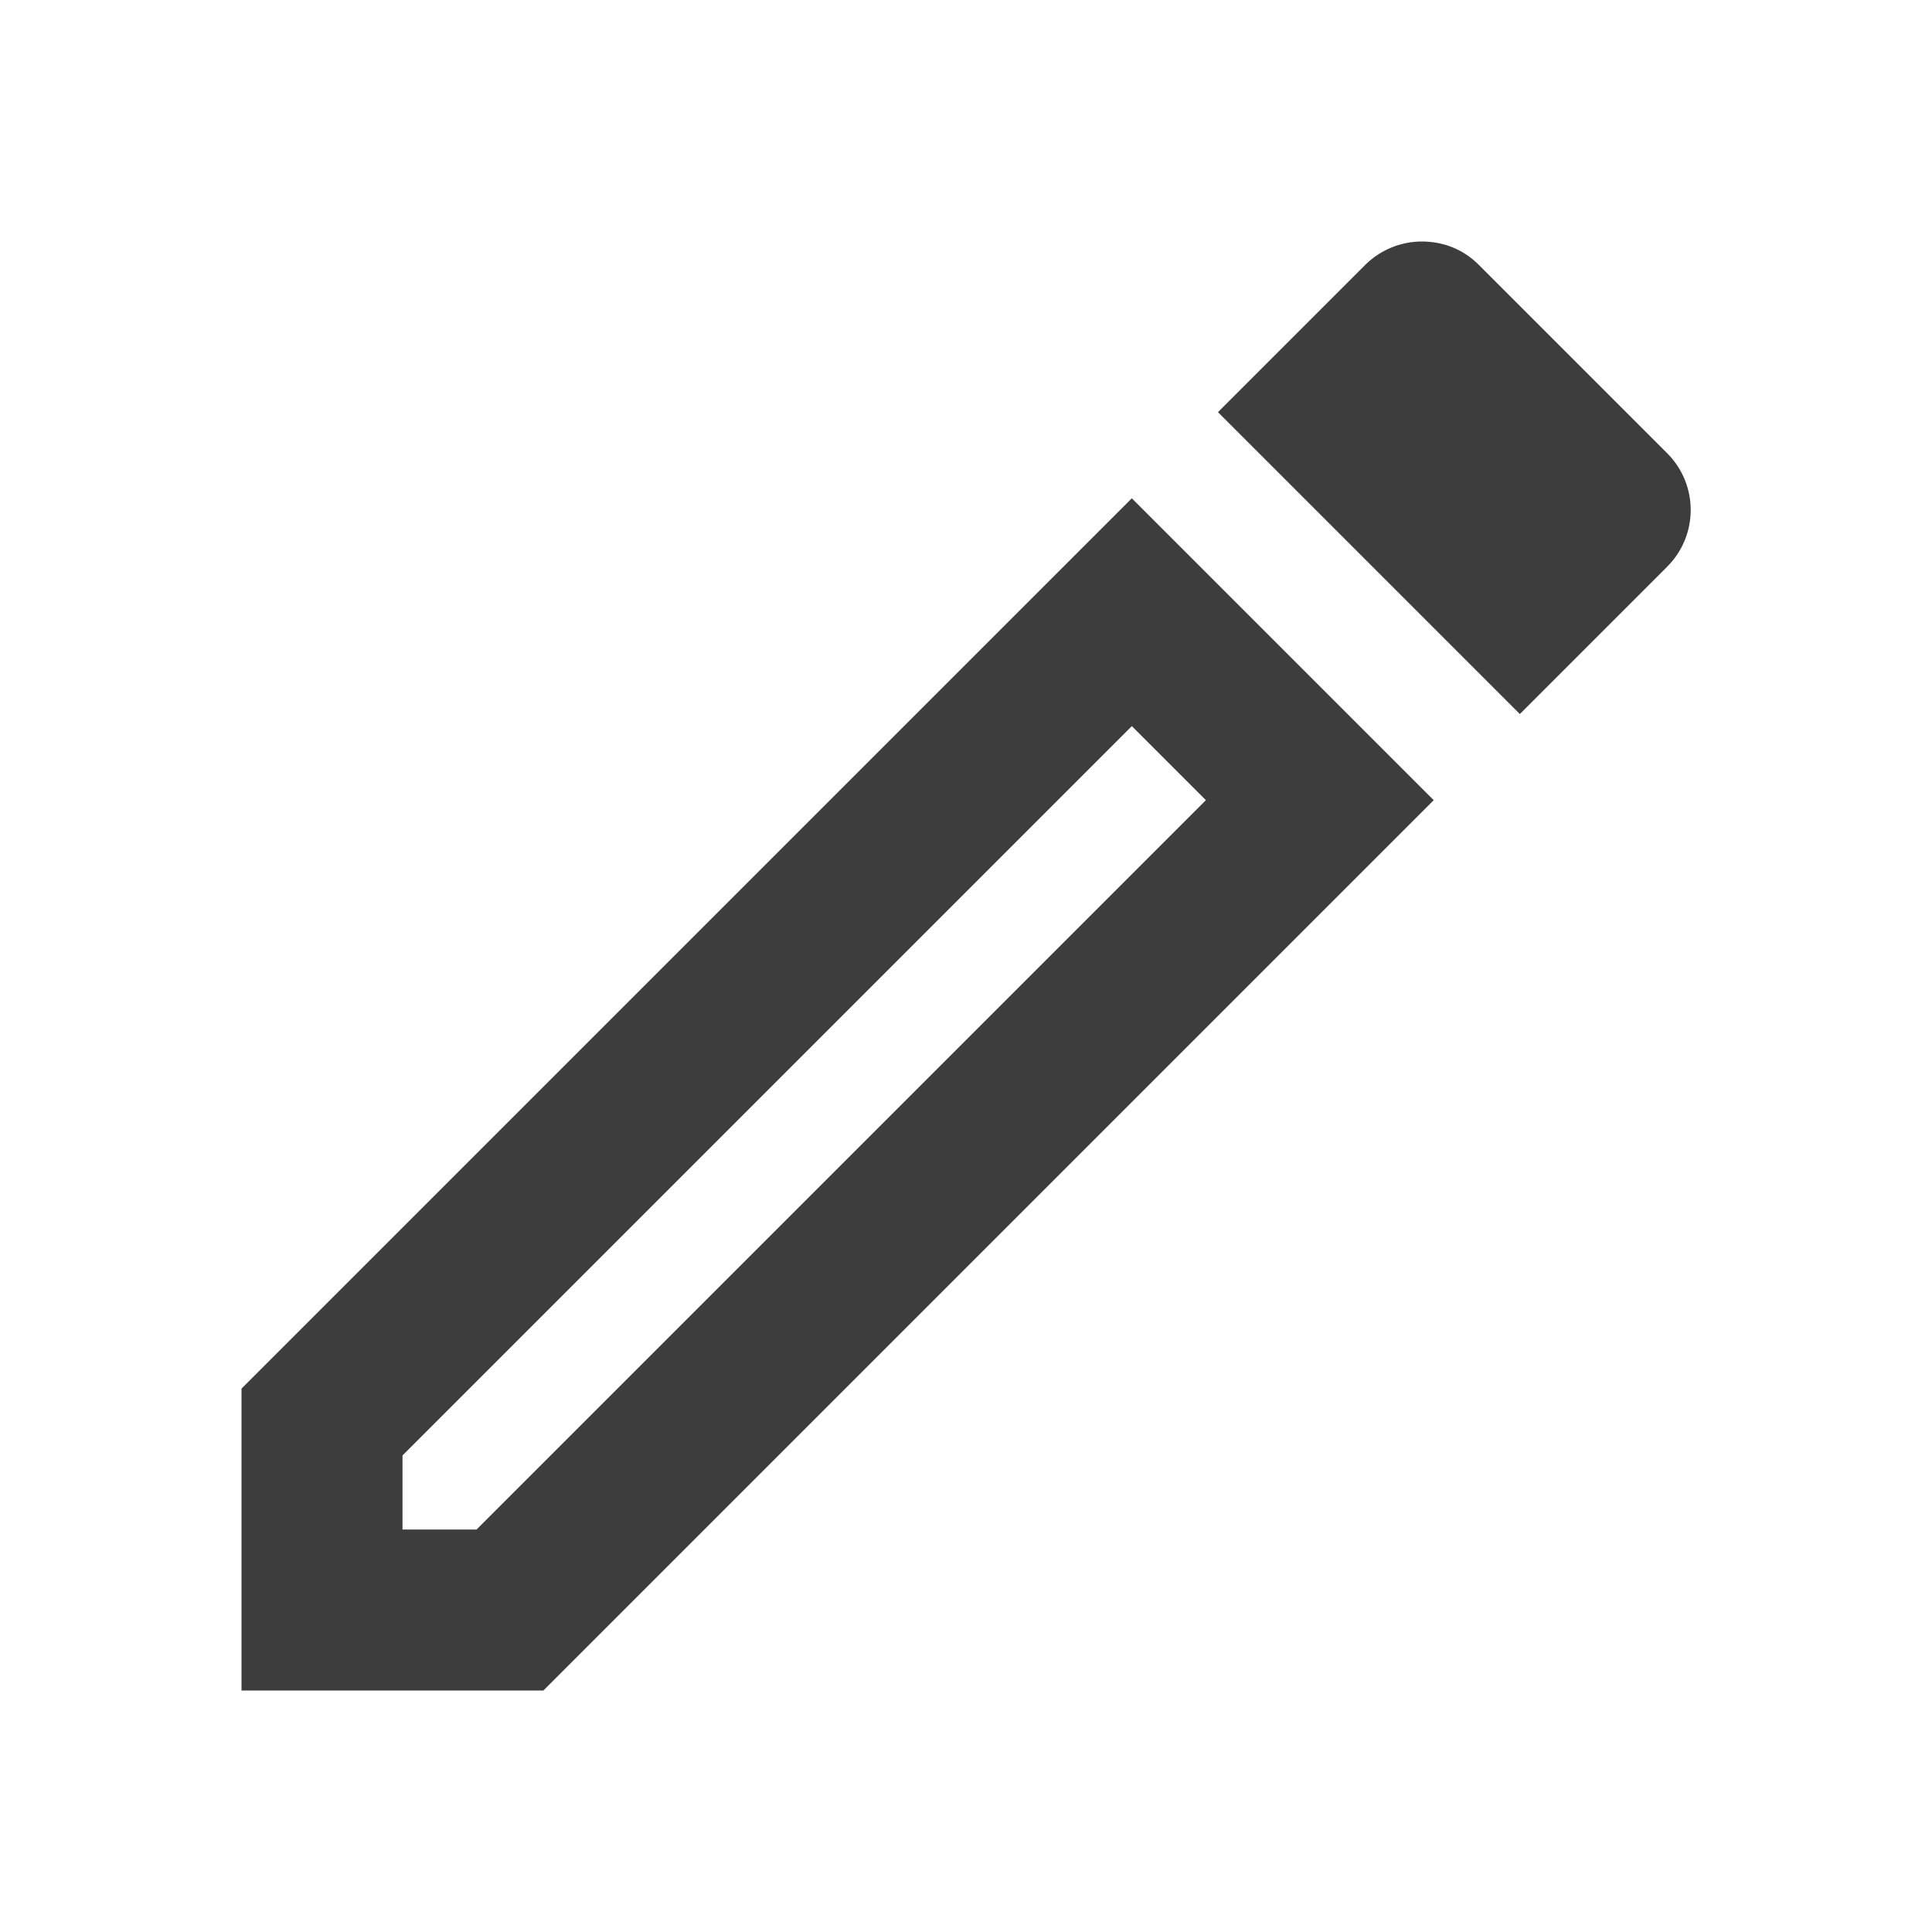
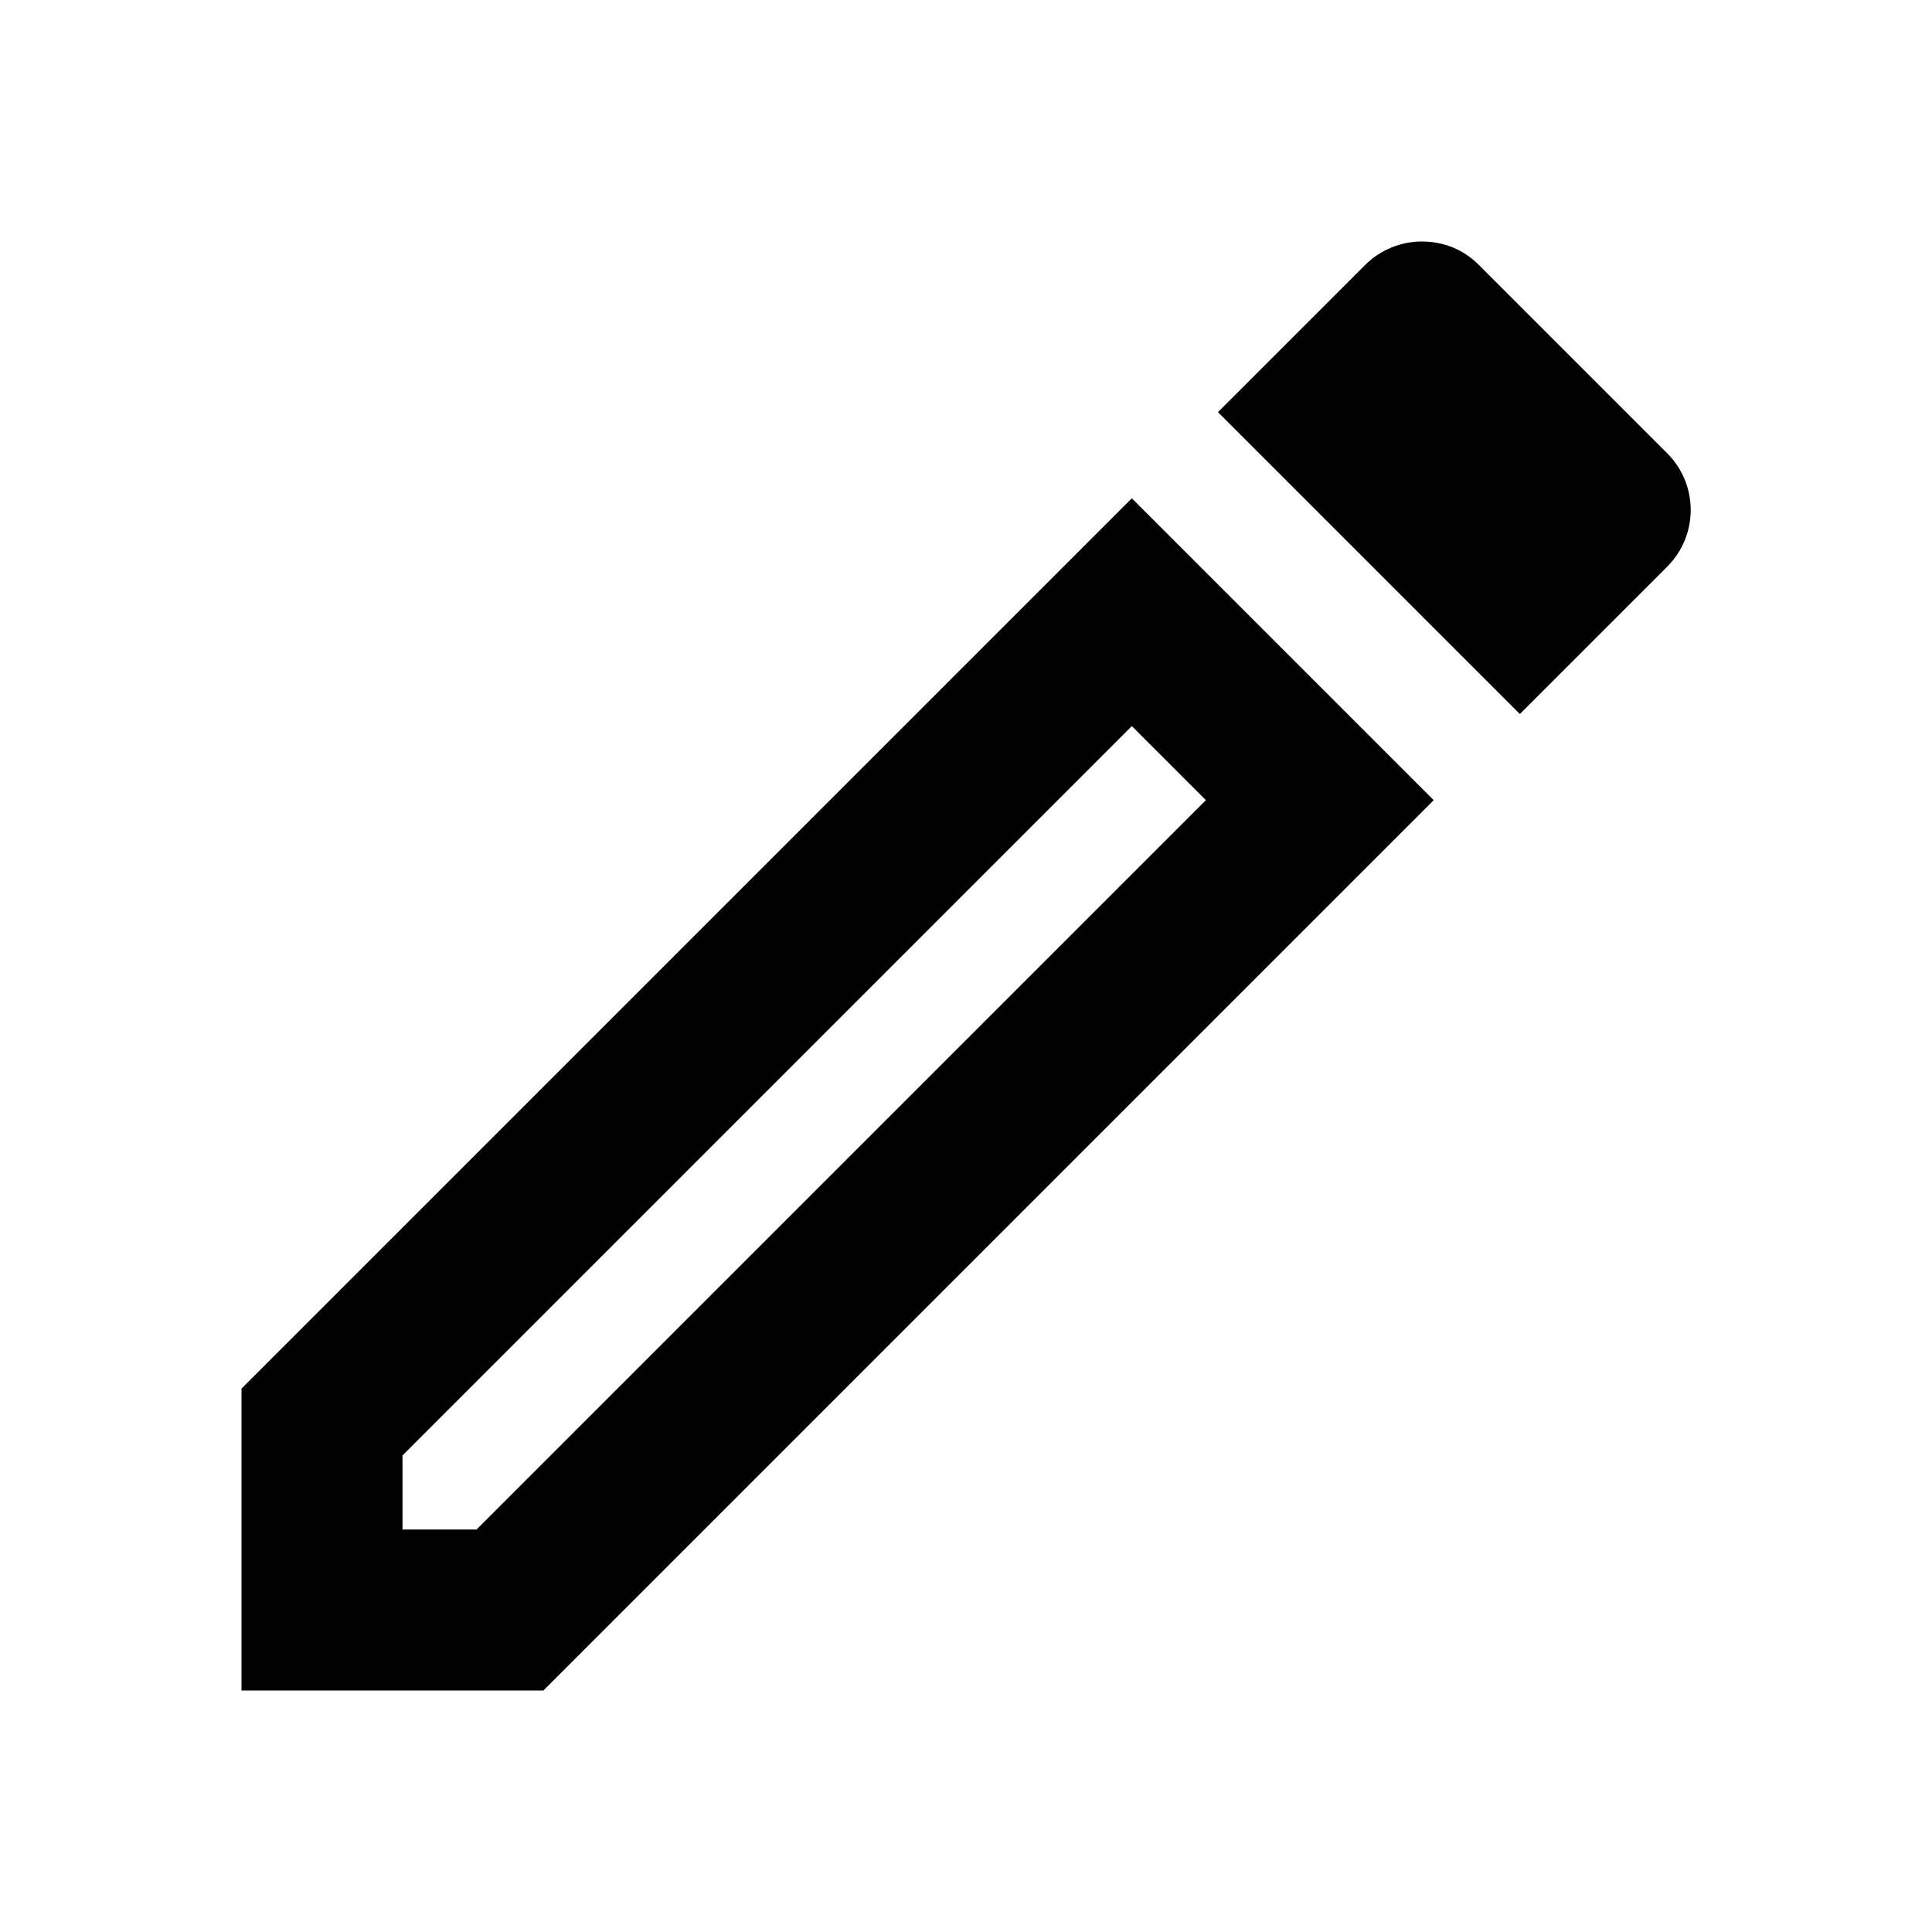
<svg xmlns="http://www.w3.org/2000/svg" viewBox="0 0 24 24" version="1.1">
  <g id="24px-/-edit" stroke="none" stroke-width="1" fill="none" fill-rule="evenodd">
    <rect id="Rectangle" x="0" y="0" width="24" height="24" />
-     <path d="M14.06,9.02 L14.98,9.94 L5.92,19 L5,19 L5,18.08 L14.06,9.02 L14.06,9.02 Z M17.66,3 C17.41,3 17.15,3.1 16.96,3.29 L15.13,5.12 L18.88,8.87 L20.71,7.04 C21.1,6.65 21.1,6.02 20.71,5.63 L18.37,3.29 C18.17,3.09 17.92,3 17.66,3 L17.66,3 Z M14.06,6.19 L3,17.25 L3,21 L6.75,21 L17.81,9.94 L14.06,6.19 L14.06,6.19 Z" id="XMLID_37_" fill="#3D3D3D" fill-rule="nonzero" />
+     <path d="M14.06,9.02 L14.98,9.94 L5.92,19 L5,19 L5,18.08 L14.06,9.02 L14.06,9.02 Z M17.66,3 C17.41,3 17.15,3.1 16.96,3.29 L15.13,5.12 L18.88,8.87 L20.71,7.04 C21.1,6.65 21.1,6.02 20.71,5.63 L18.37,3.29 C18.17,3.09 17.92,3 17.66,3 L17.66,3 Z M14.06,6.19 L3,17.25 L3,21 L6.75,21 L17.81,9.94 L14.06,6.19 L14.06,6.19 Z" id="XMLID_37_" fill="currentColor" fill-rule="nonzero" />
  </g>
</svg>
